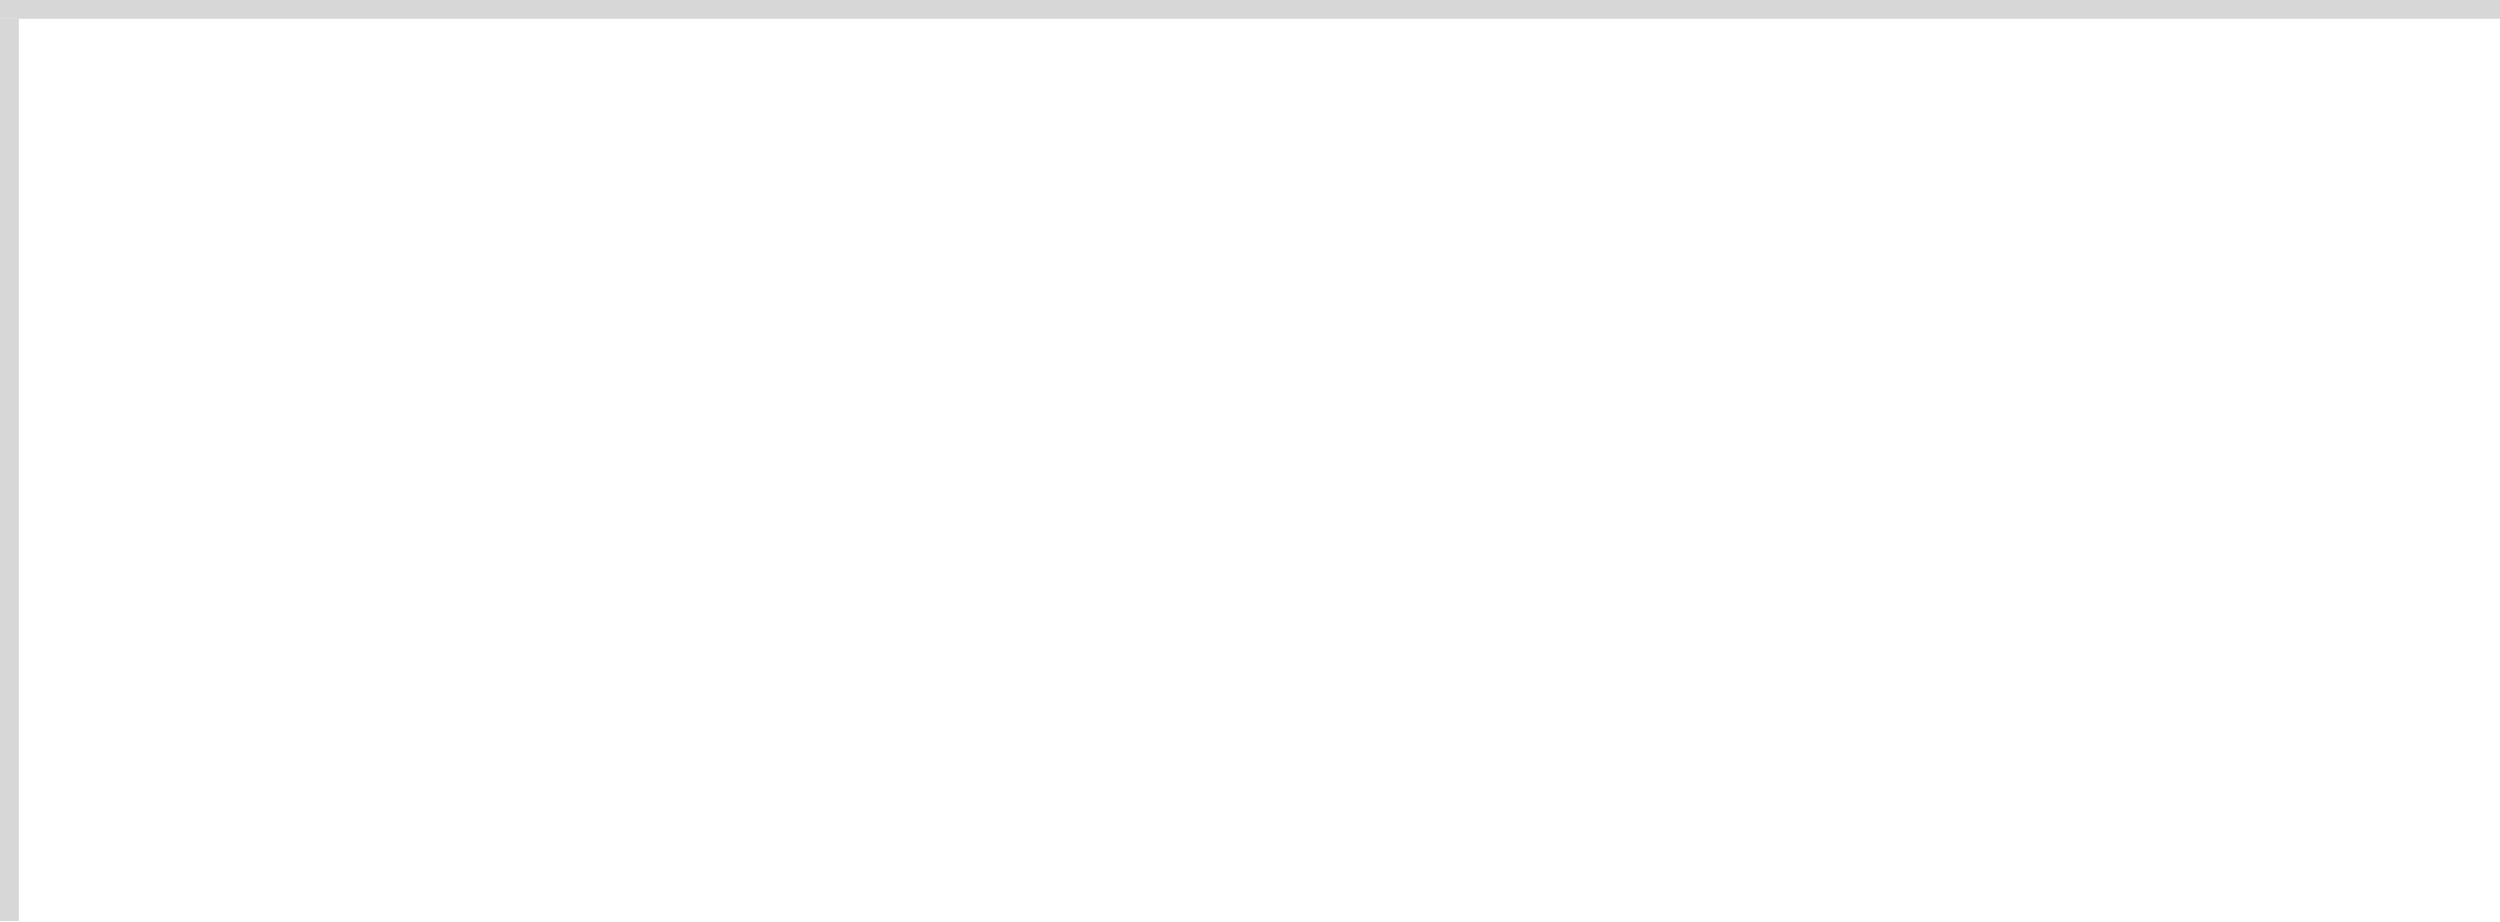
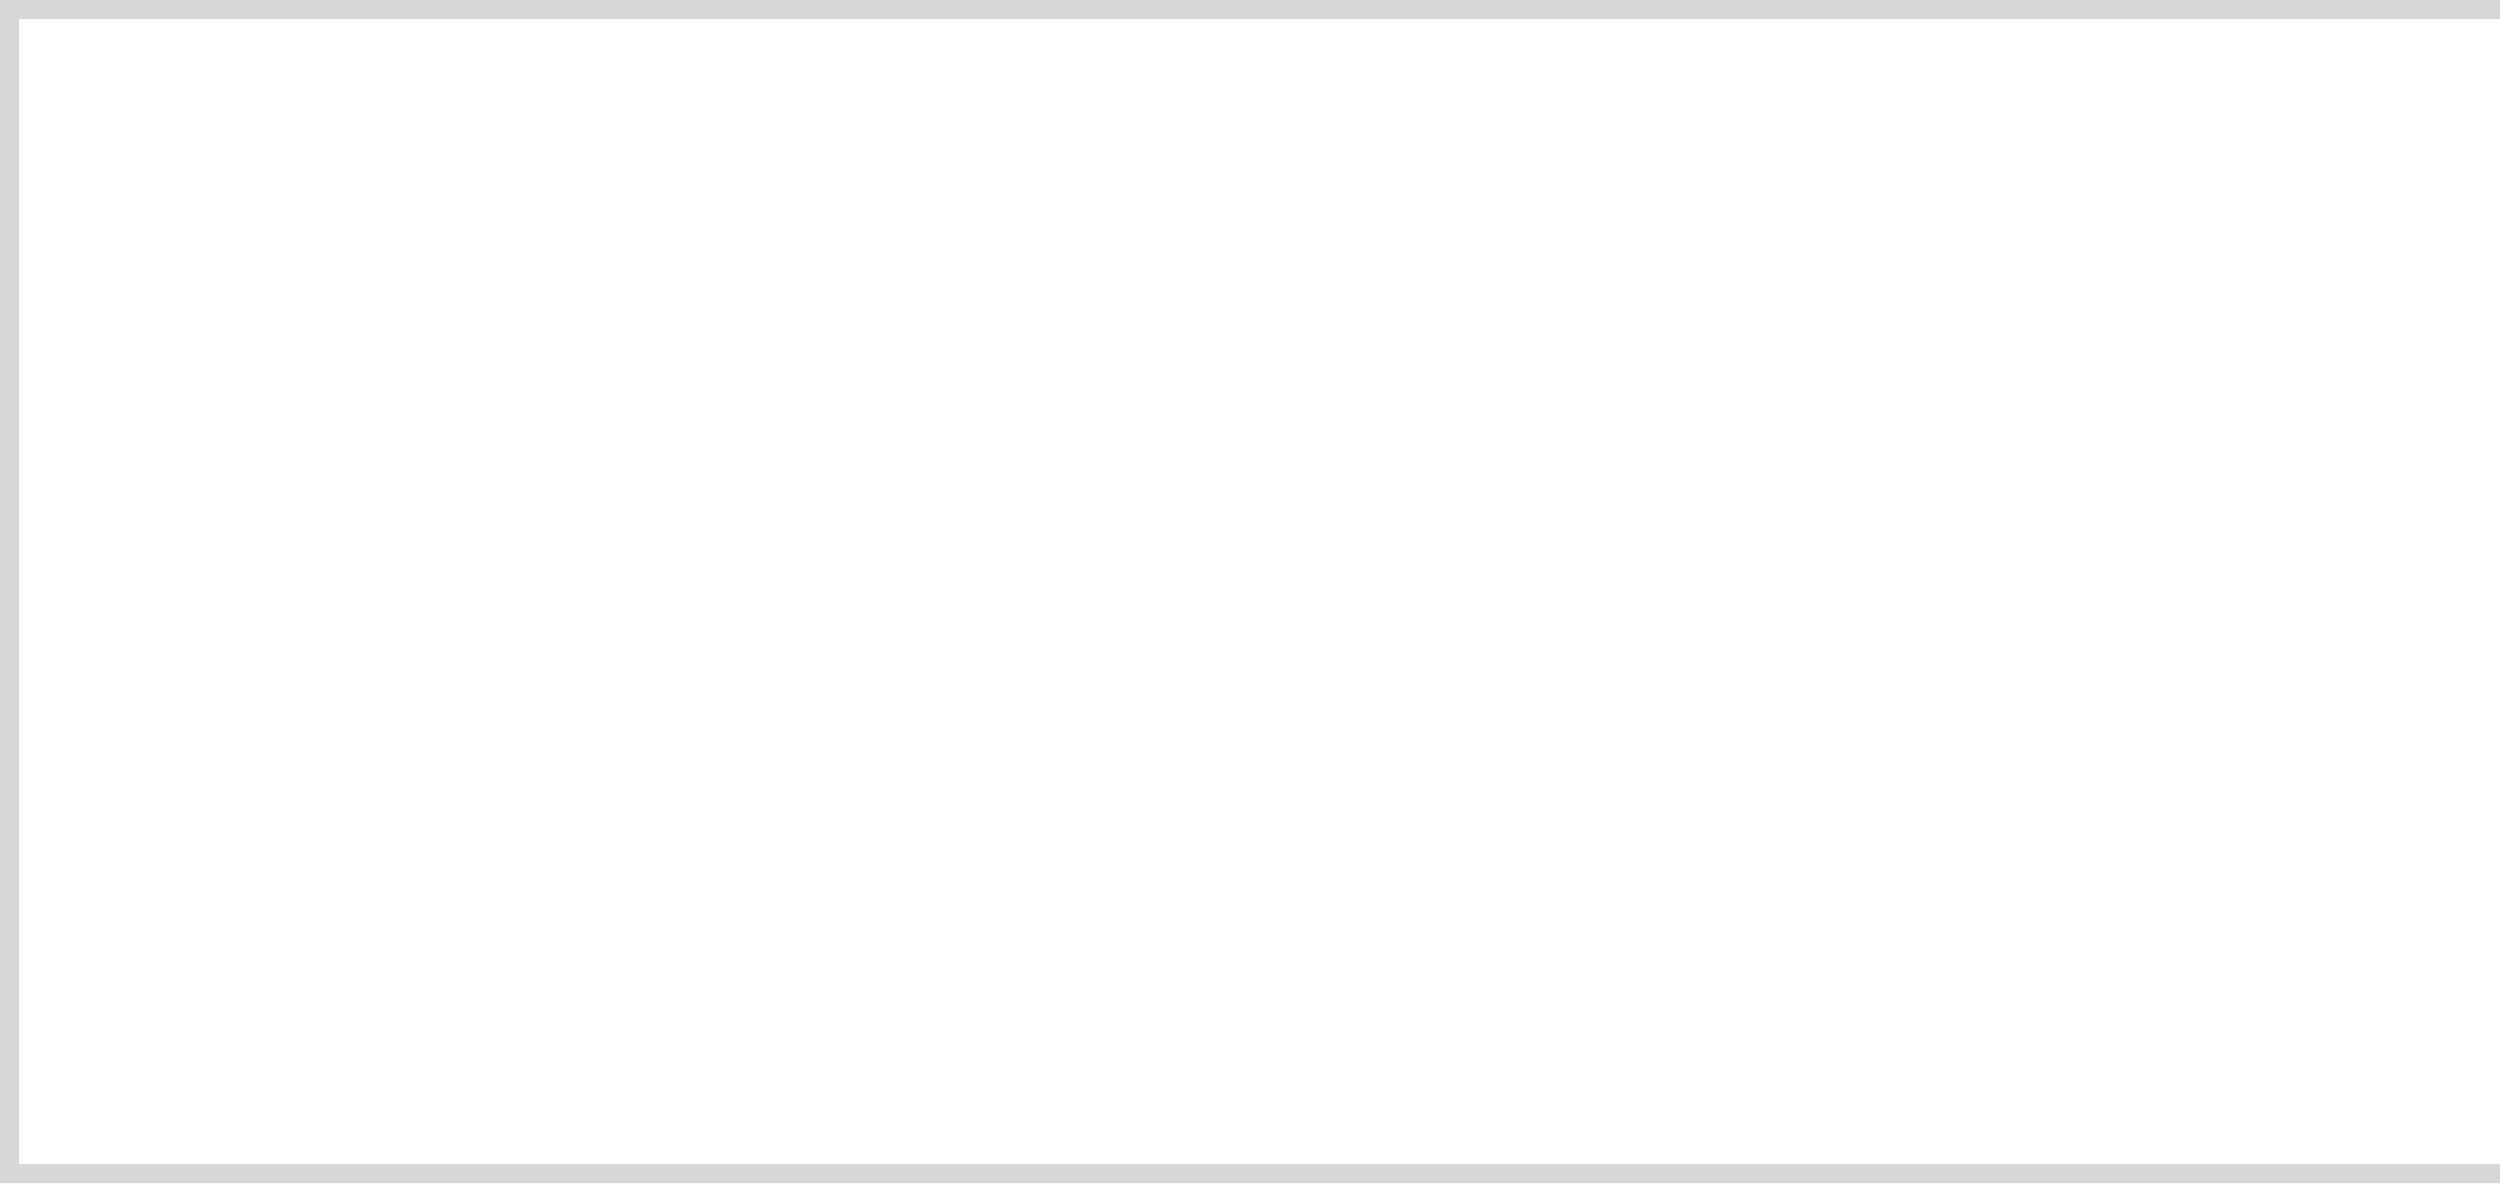
- <svg xmlns="http://www.w3.org/2000/svg" version="1.1" width="133px" height="49px" viewBox="399 36 133 49">
-   <path d="M 1 1  L 133 1  L 133 49  L 1 49  L 1 1  Z " fill-rule="nonzero" fill="rgba(255, 255, 255, 1)" stroke="none" transform="matrix(1 0 0 1 399 36 )" class="fill" />
-   <path d="M 0.5 1  L 0.5 49  " stroke-width="1" stroke-dasharray="0" stroke="rgba(215, 215, 215, 1)" fill="none" transform="matrix(1 0 0 1 399 36 )" class="stroke" />
-   <path d="M 0 0.5  L 133 0.5  " stroke-width="1" stroke-dasharray="0" stroke="rgba(215, 215, 215, 1)" fill="none" transform="matrix(1 0 0 1 399 36 )" class="stroke" />
+ <svg xmlns="http://www.w3.org/2000/svg" version="1.1" width="131px" height="62px" viewBox="532 150 131 62">
+   <path d="M 1 1  L 131 1  L 131 61  L 1 61  L 1 1  Z " fill-rule="nonzero" fill="rgba(255, 255, 255, 1)" stroke="none" transform="matrix(1 0 0 1 532 150 )" class="fill" />
+   <path d="M 0.5 1  L 0.5 61  " stroke-width="1" stroke-dasharray="0" stroke="rgba(215, 215, 215, 1)" fill="none" transform="matrix(1 0 0 1 532 150 )" class="stroke" />
+   <path d="M 0 0.5  L 131 0.5  " stroke-width="1" stroke-dasharray="0" stroke="rgba(215, 215, 215, 1)" fill="none" transform="matrix(1 0 0 1 532 150 )" class="stroke" />
+   <path d="M 0 61.5  L 131 61.5  " stroke-width="1" stroke-dasharray="0" stroke="rgba(215, 215, 215, 1)" fill="none" transform="matrix(1 0 0 1 532 150 )" class="stroke" />
</svg>
